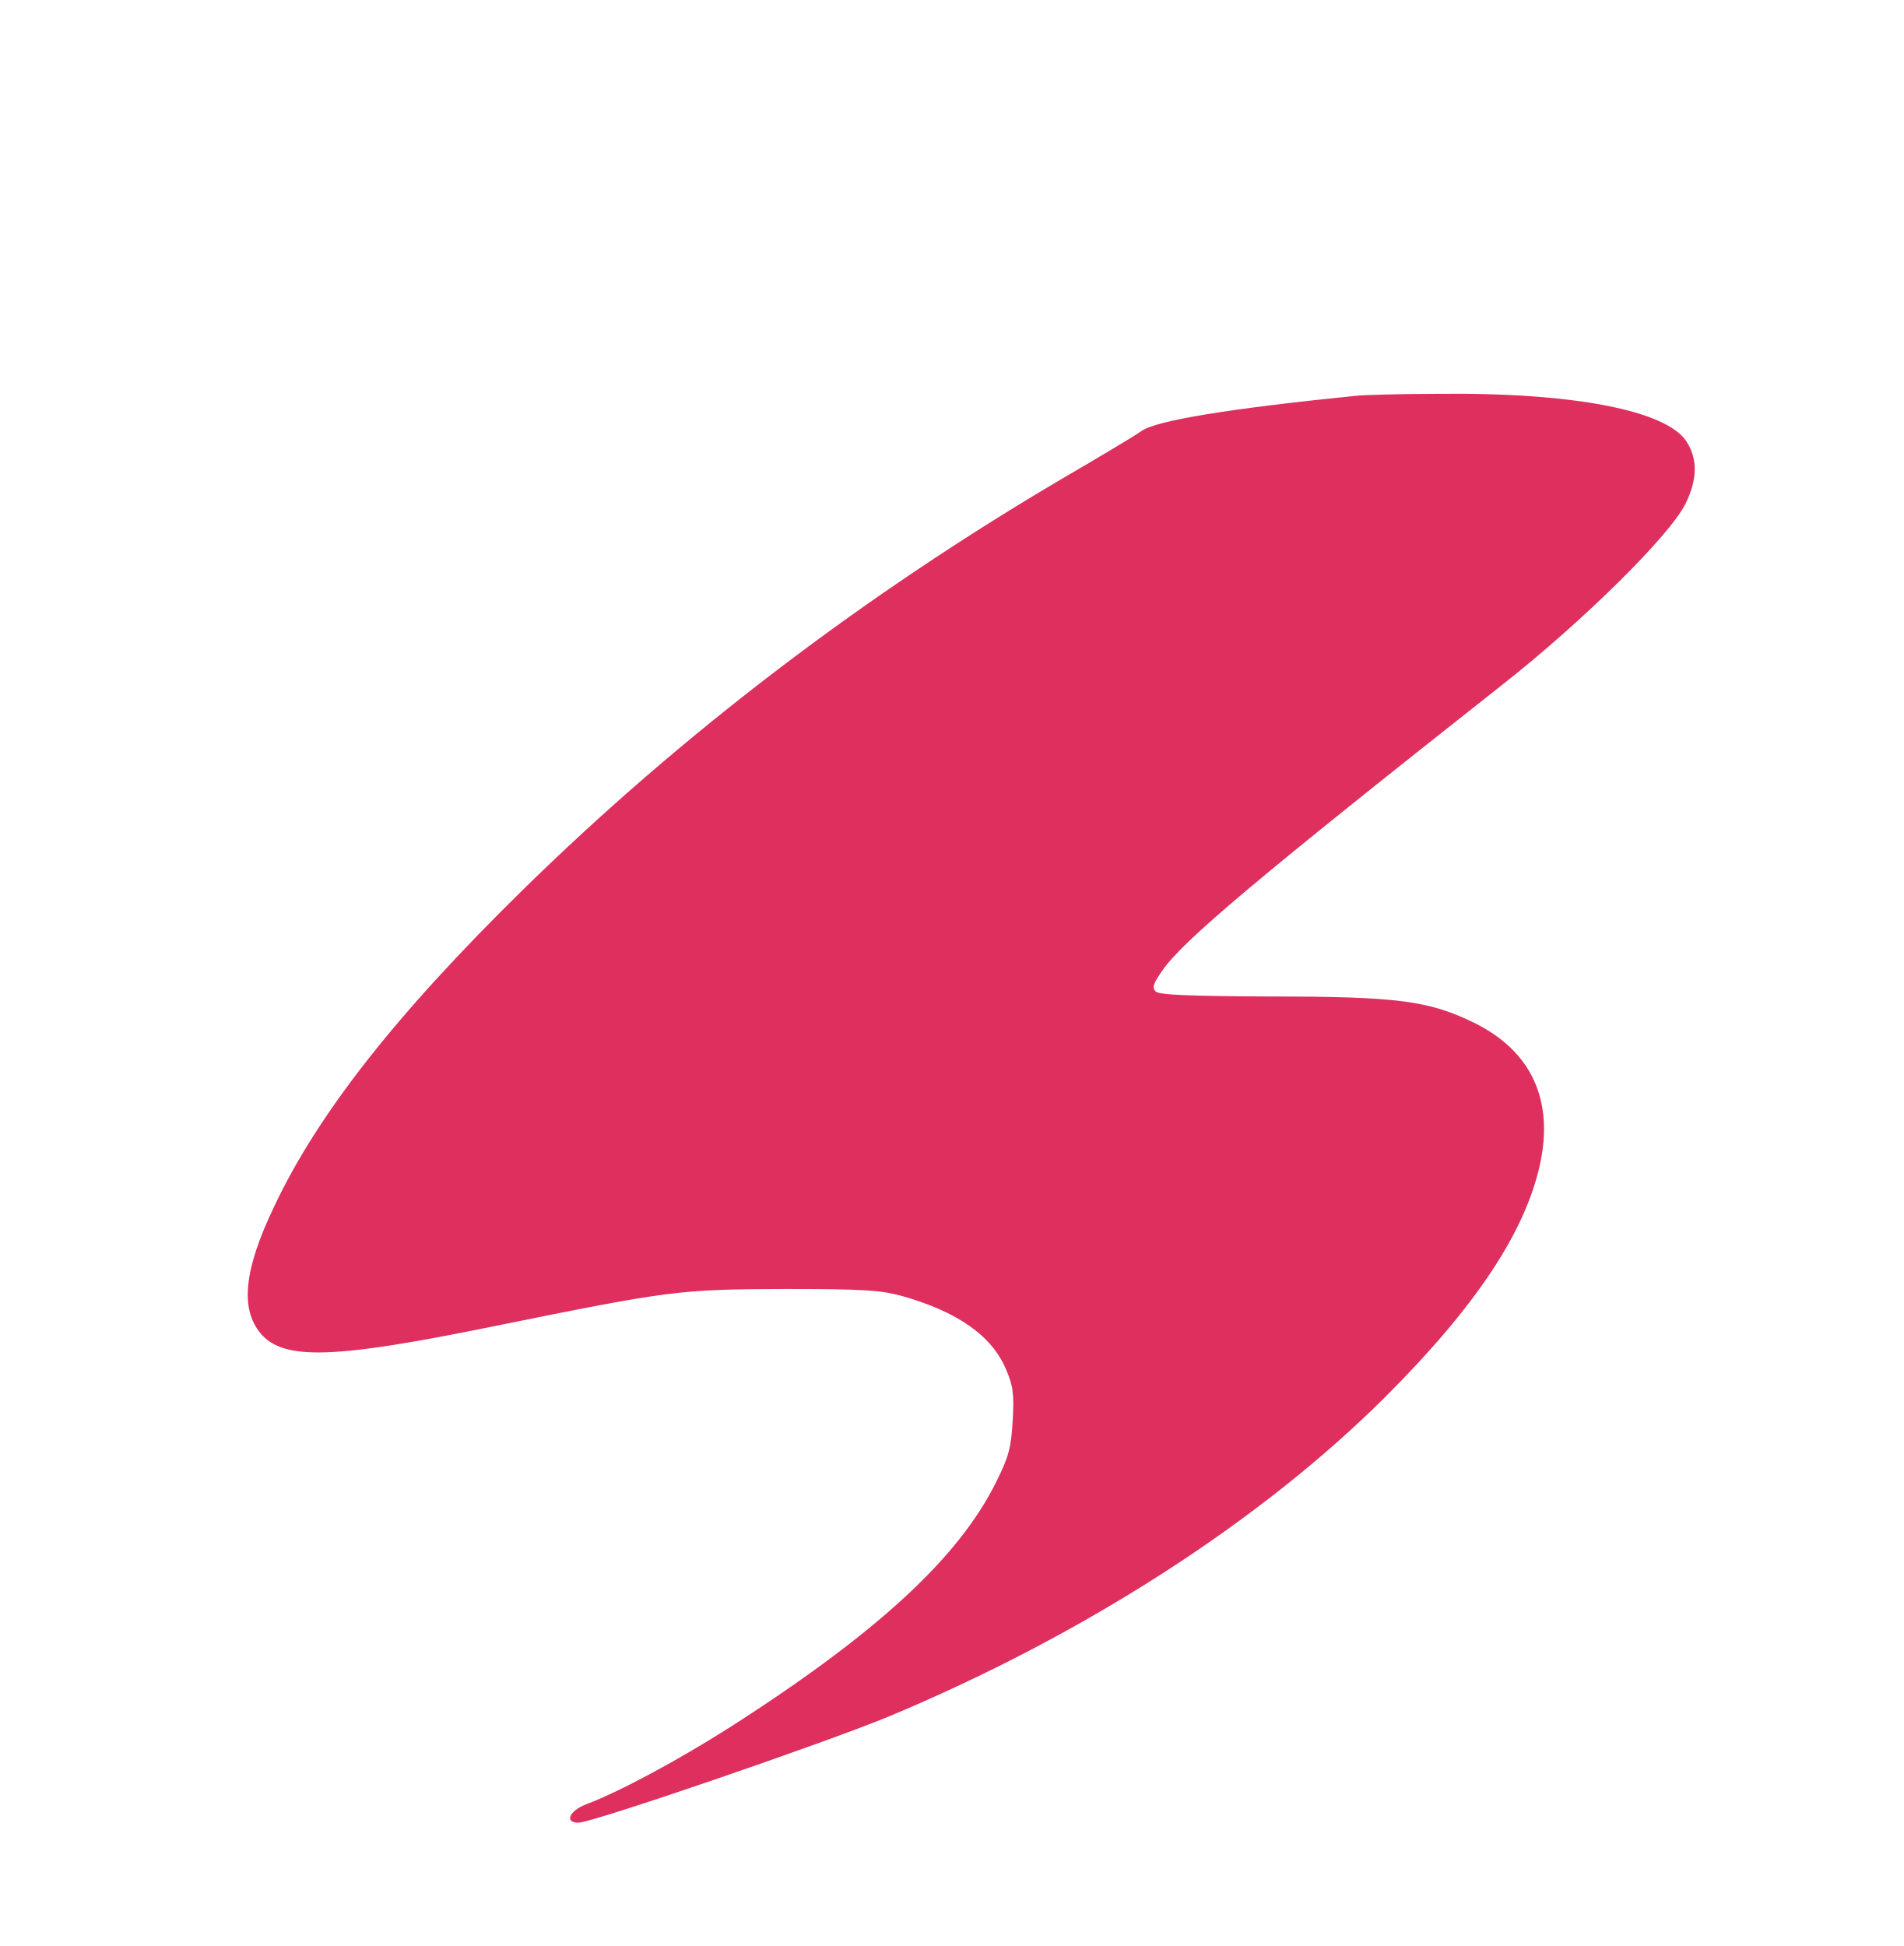
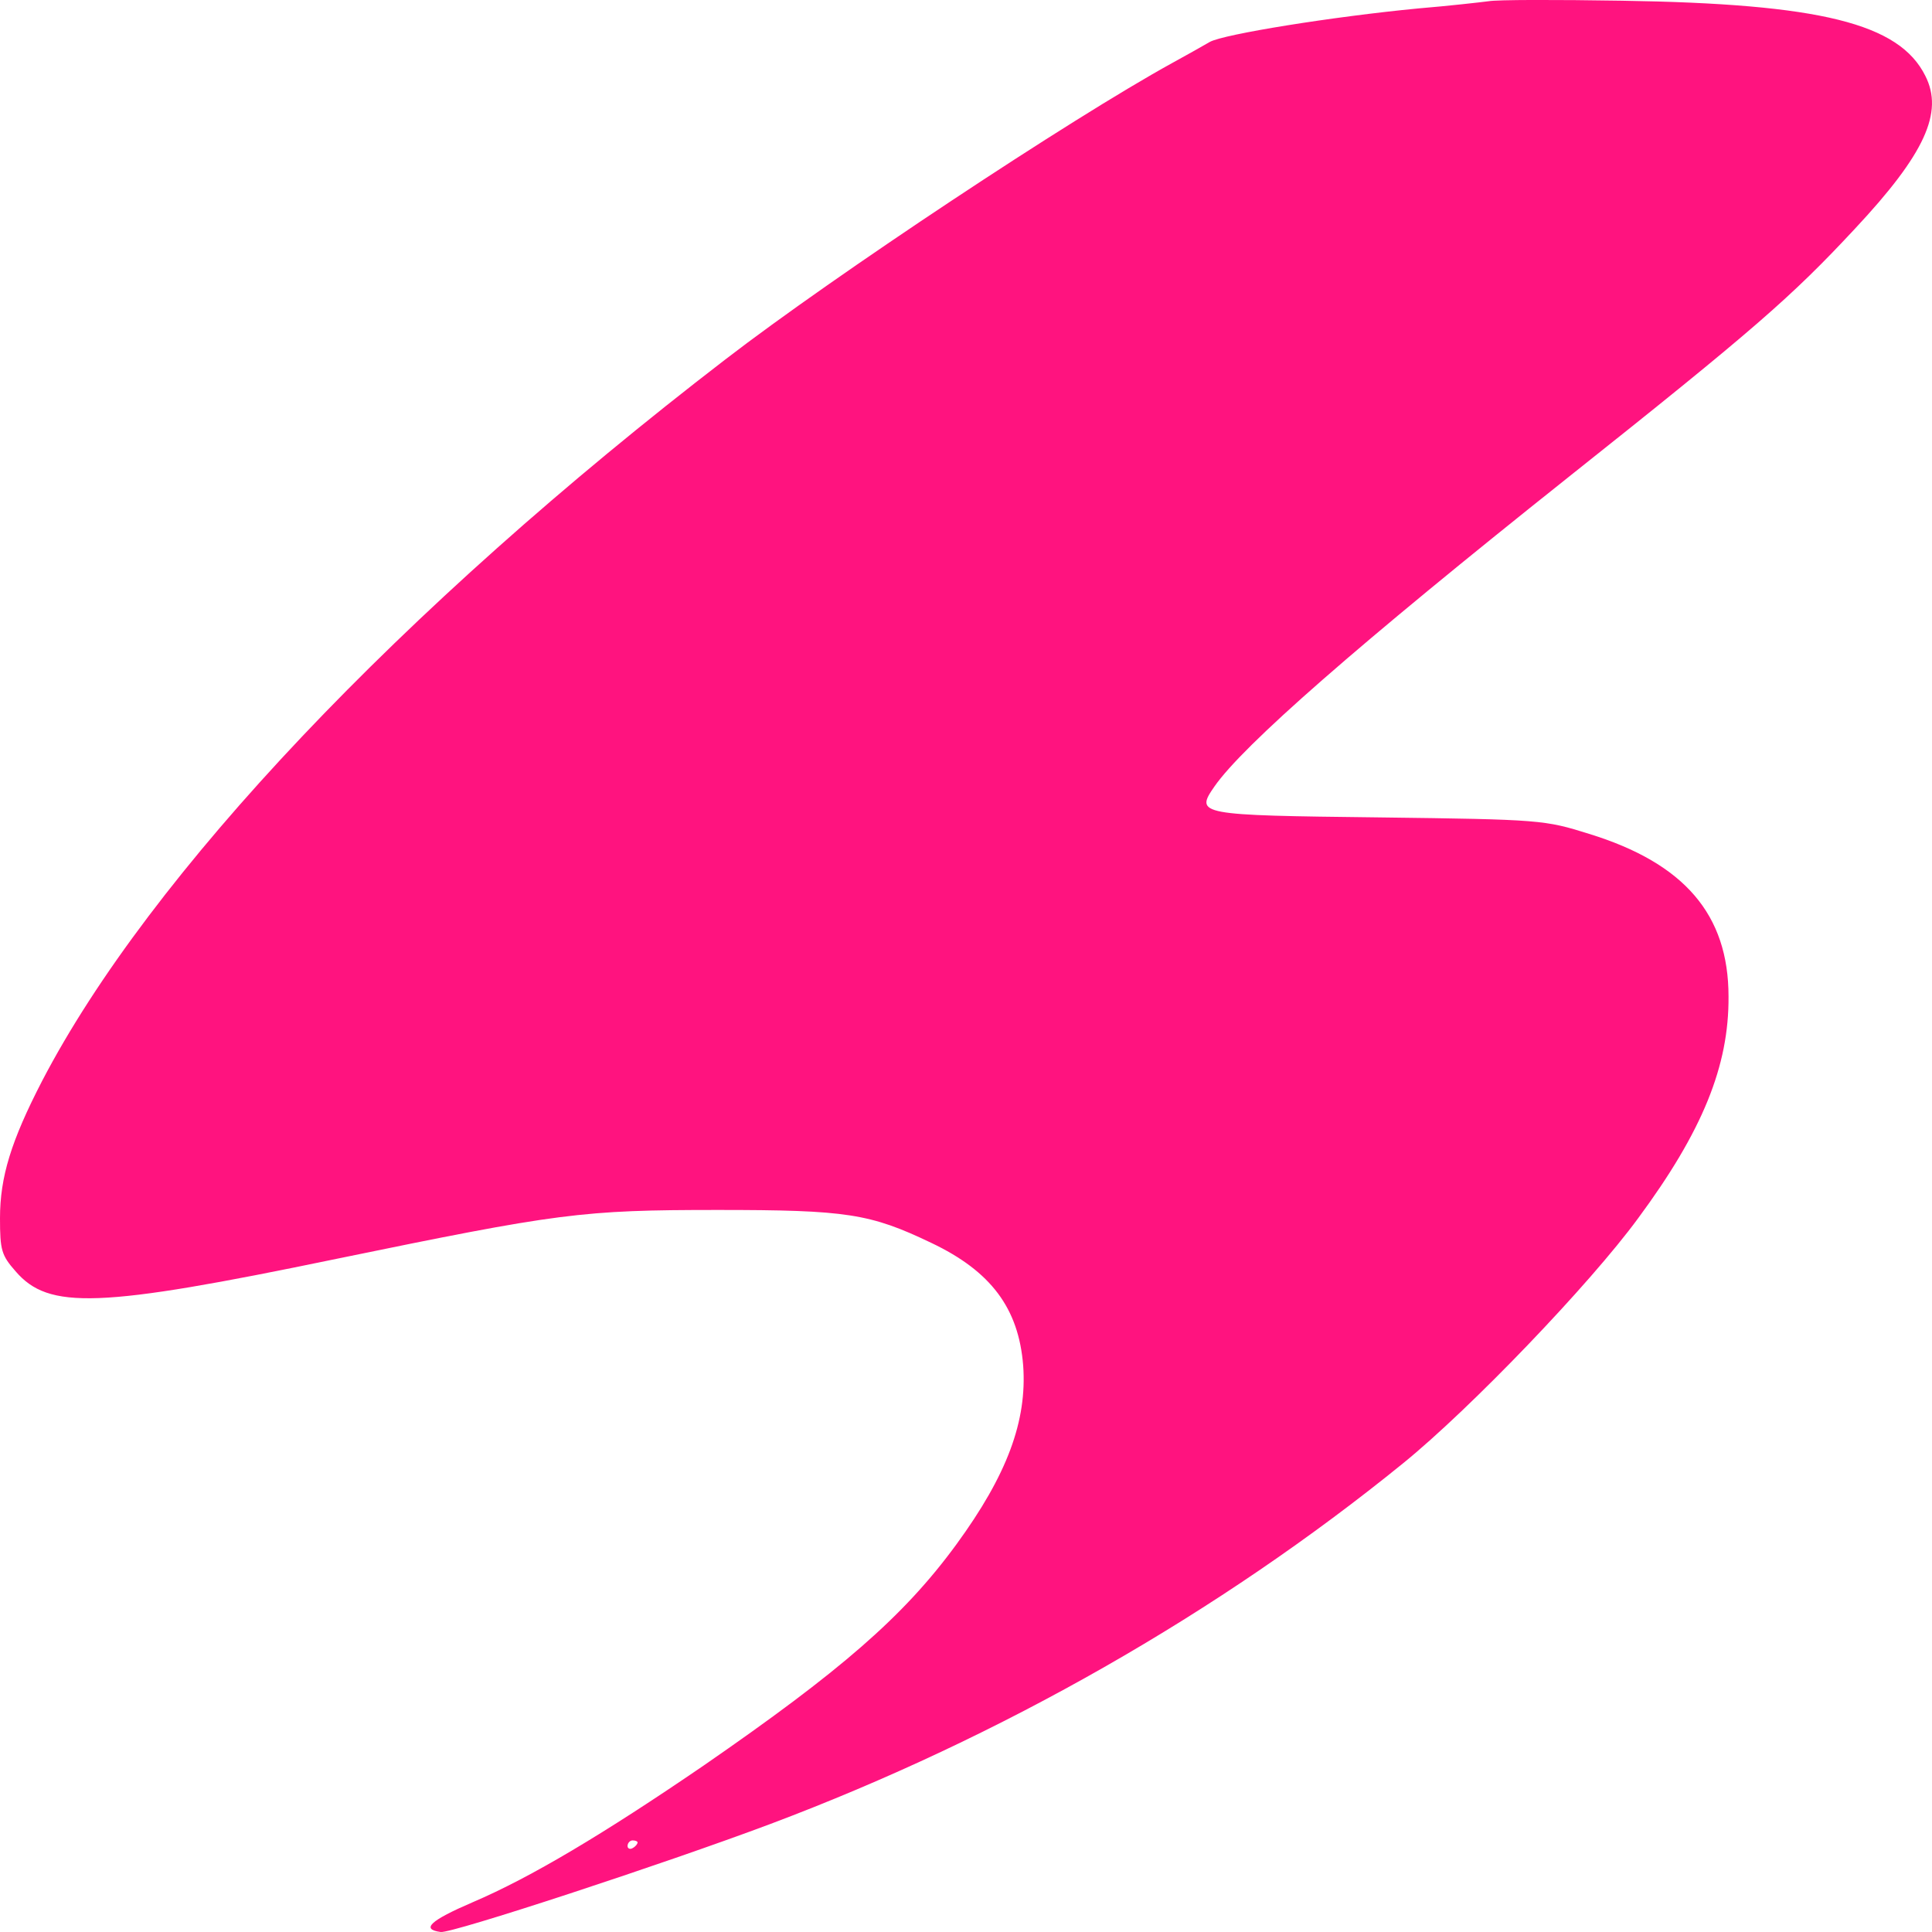
- <svg xmlns="http://www.w3.org/2000/svg" version="1.0" width="494pt" height="505pt" viewBox="0 0 494 505" preserveAspectRatio="xMidYMid meet">
-   <g transform="translate(0,505) scale(0.1,-0.1)" fill="#de2f5f" stroke="none">
-     <path d="M3520 4023 c-328 -33 -518 -64 -557 -91 -15 -11 -107 -66 -203 -122 -517 -304 -990 -664 -1403 -1069 -328 -322 -532 -581 -646 -823 -78 -163 -88 -264 -35 -328 60 -71 189 -67 609 19 454 92 476 95 750 96 204 0 250 -3 305 -18 145 -41 233 -103 270 -189 19 -44 22 -65 18 -134 -4 -70 -10 -94 -42 -158 -97 -198 -311 -395 -696 -641 -131 -83 -281 -164 -368 -197 -45 -17 -58 -48 -21 -48 36 0 637 206 804 275 508 212 966 507 1290 830 234 234 362 426 401 602 37 168 -22 295 -169 368 -118 58 -199 69 -529 69 -211 1 -290 4 -299 13 -10 10 -6 21 17 54 53 77 244 238 885 744 207 163 433 386 473 468 31 63 32 116 2 162 -53 80 -294 127 -645 123 -97 0 -192 -3 -211 -5z" />
-   </g>
+ <svg xmlns="http://www.w3.org/2000/svg" width="16" height="16" viewBox="0 0 22 22" fill="none">
+   <path d="M16.95 0.014C16.859 0.026 16.499 0.067 16.15 0.096C15.172 0.19 13.938 0.389 13.777 0.477C13.697 0.524 13.509 0.629 13.349 0.717C12.188 1.356 9.501 3.137 8.261 4.092C4.556 6.94 1.704 9.958 0.48 12.308C0.126 12.993 0 13.403 0 13.872C0 14.236 0.017 14.294 0.177 14.476C0.555 14.915 1.115 14.898 3.83 14.335C6.363 13.814 6.62 13.778 8.175 13.778C9.644 13.778 9.907 13.819 10.605 14.153C11.285 14.476 11.599 14.898 11.651 15.548C11.697 16.181 11.468 16.796 10.89 17.587C10.29 18.408 9.57 19.029 8.009 20.107C6.877 20.881 6.043 21.379 5.385 21.66C4.894 21.871 4.791 21.97 5.019 22C5.145 22.017 7.54 21.232 8.775 20.769C11.405 19.779 13.886 18.361 15.978 16.662C16.744 16.04 18.105 14.622 18.654 13.872C19.386 12.882 19.689 12.138 19.683 11.347C19.683 10.415 19.18 9.829 18.094 9.495C17.59 9.337 17.545 9.331 15.71 9.308C13.64 9.284 13.606 9.278 13.829 8.956C14.155 8.487 15.452 7.35 17.859 5.434C19.974 3.753 20.403 3.378 21.123 2.604C21.918 1.754 22.135 1.28 21.924 0.864C21.627 0.266 20.729 0.043 18.465 0.008C17.728 -0.004 17.047 -0.004 16.95 0.014ZM7.26 20.98C7.26 20.998 7.237 21.027 7.203 21.045C7.175 21.062 7.146 21.05 7.146 21.021C7.146 20.986 7.175 20.957 7.203 20.957C7.237 20.957 7.26 20.968 7.26 20.98Z" fill="#FF137F" />
</svg>
